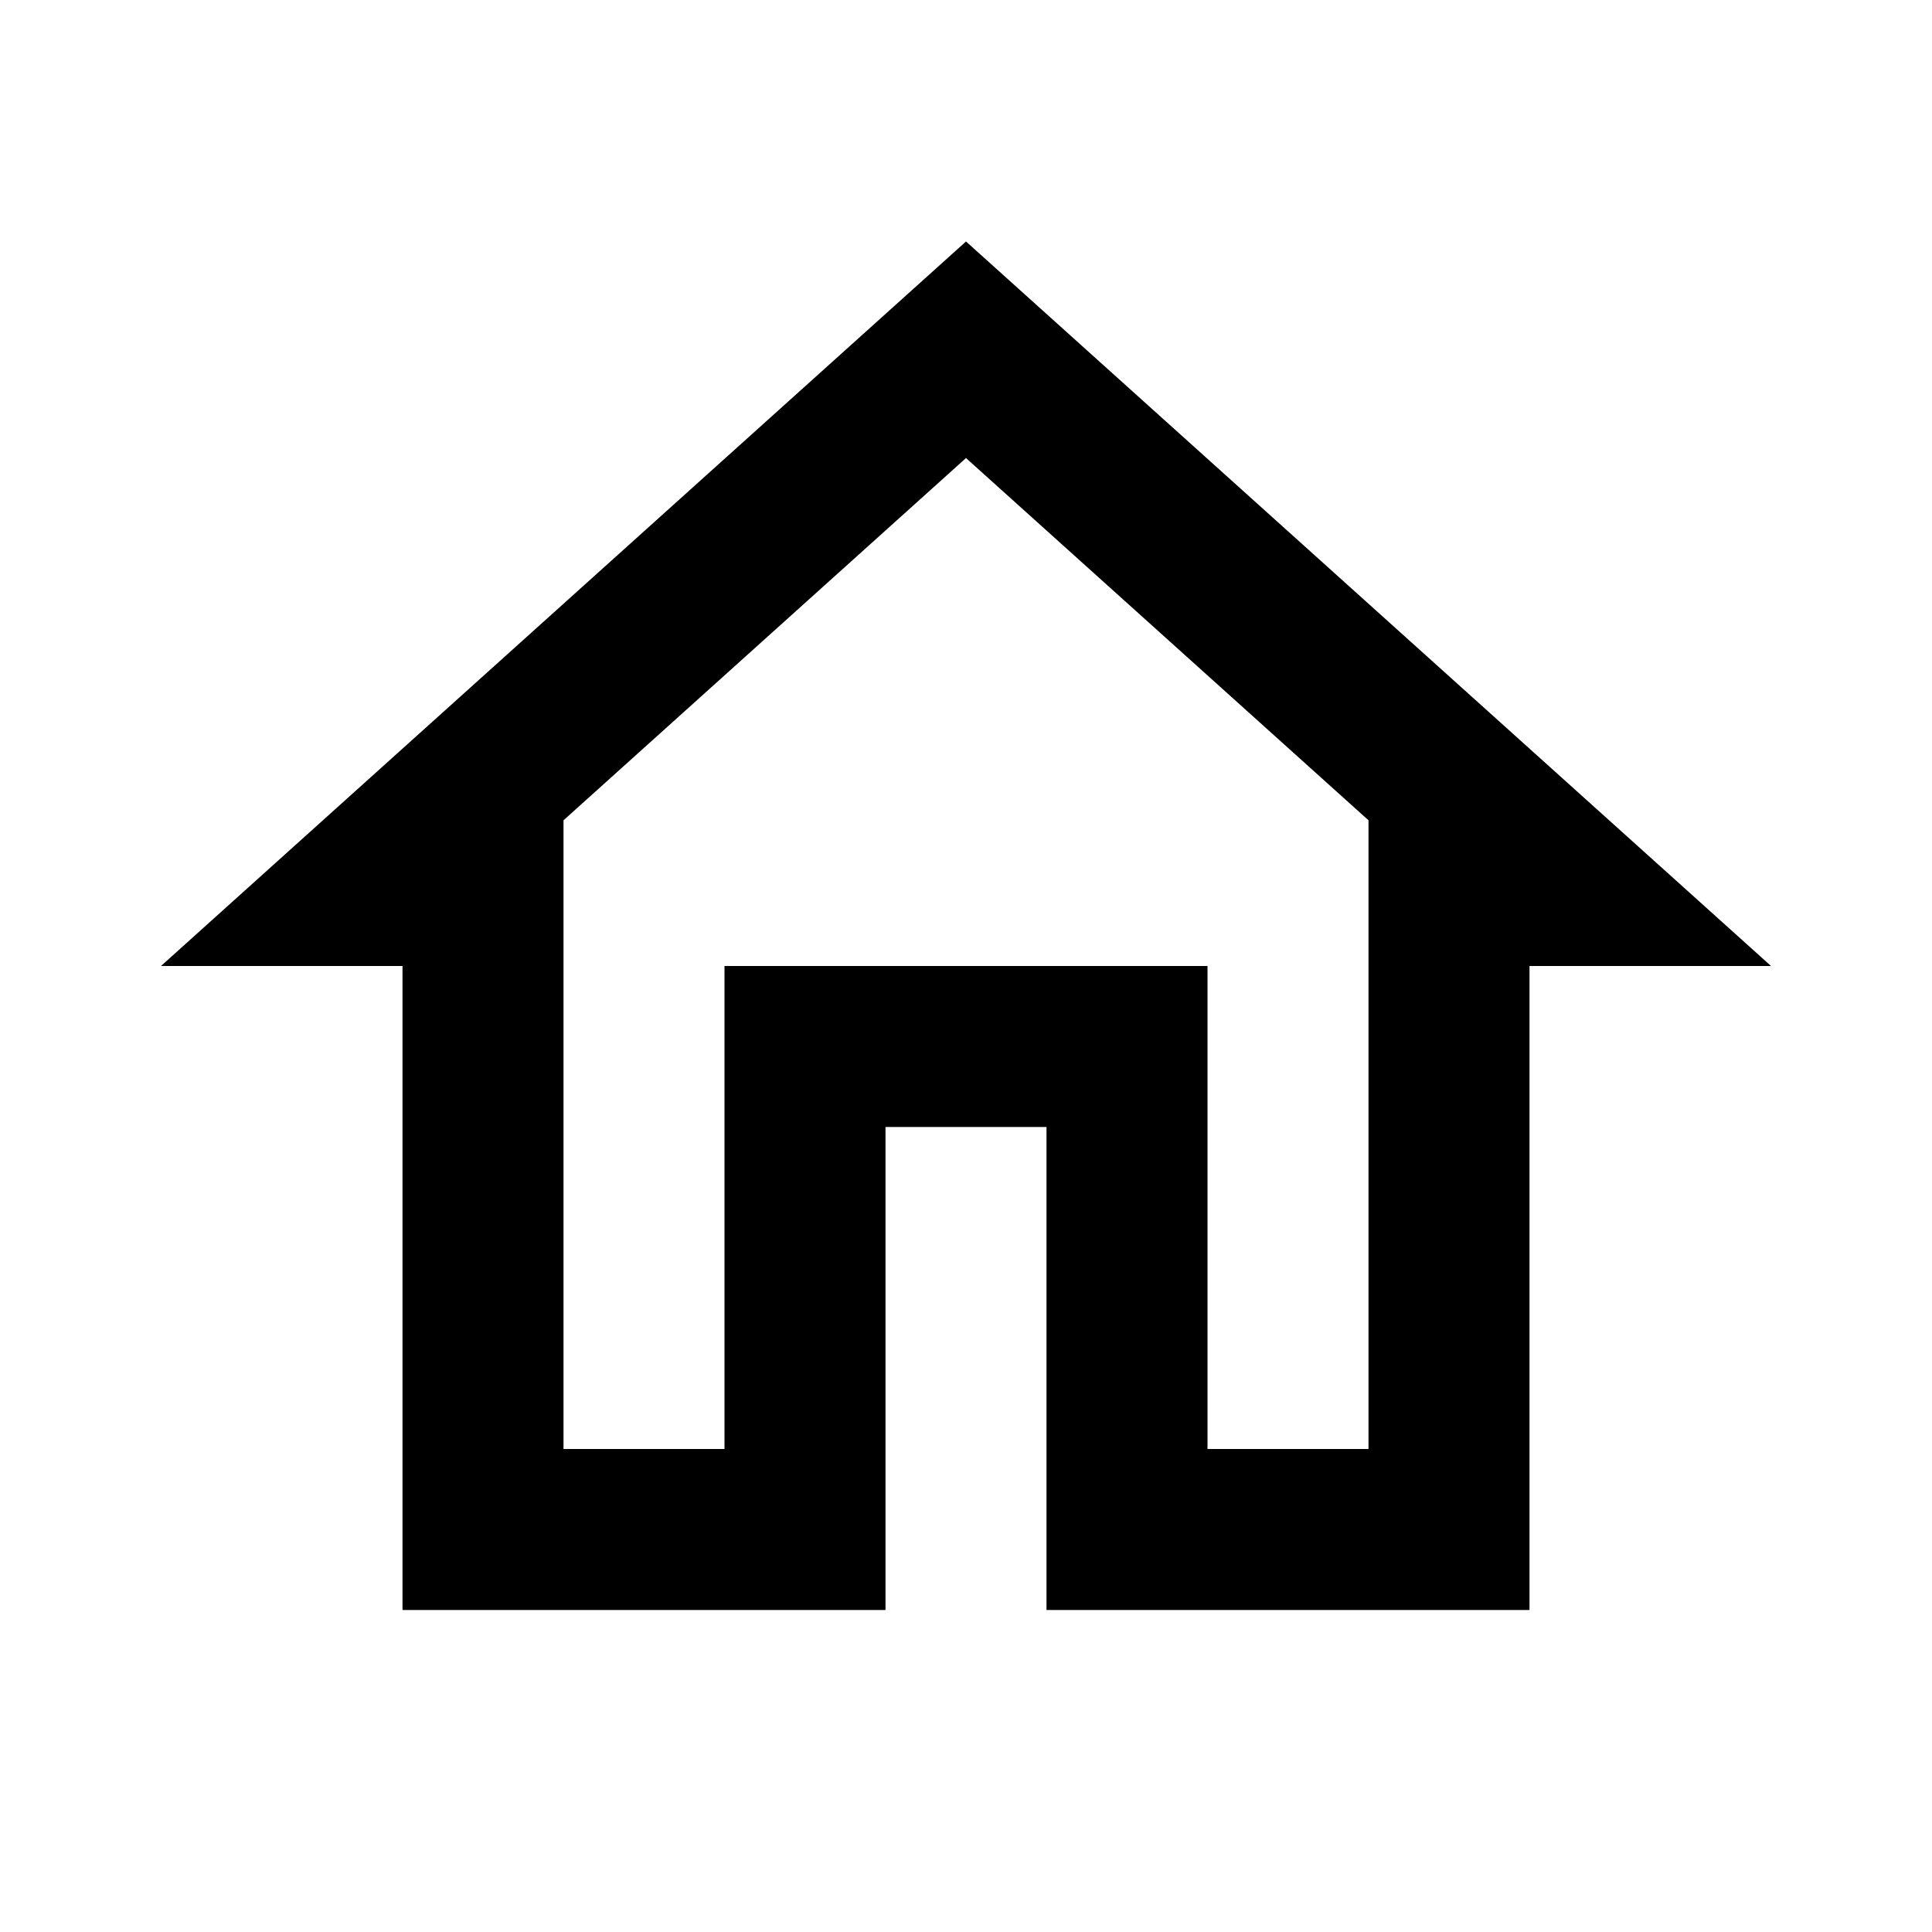
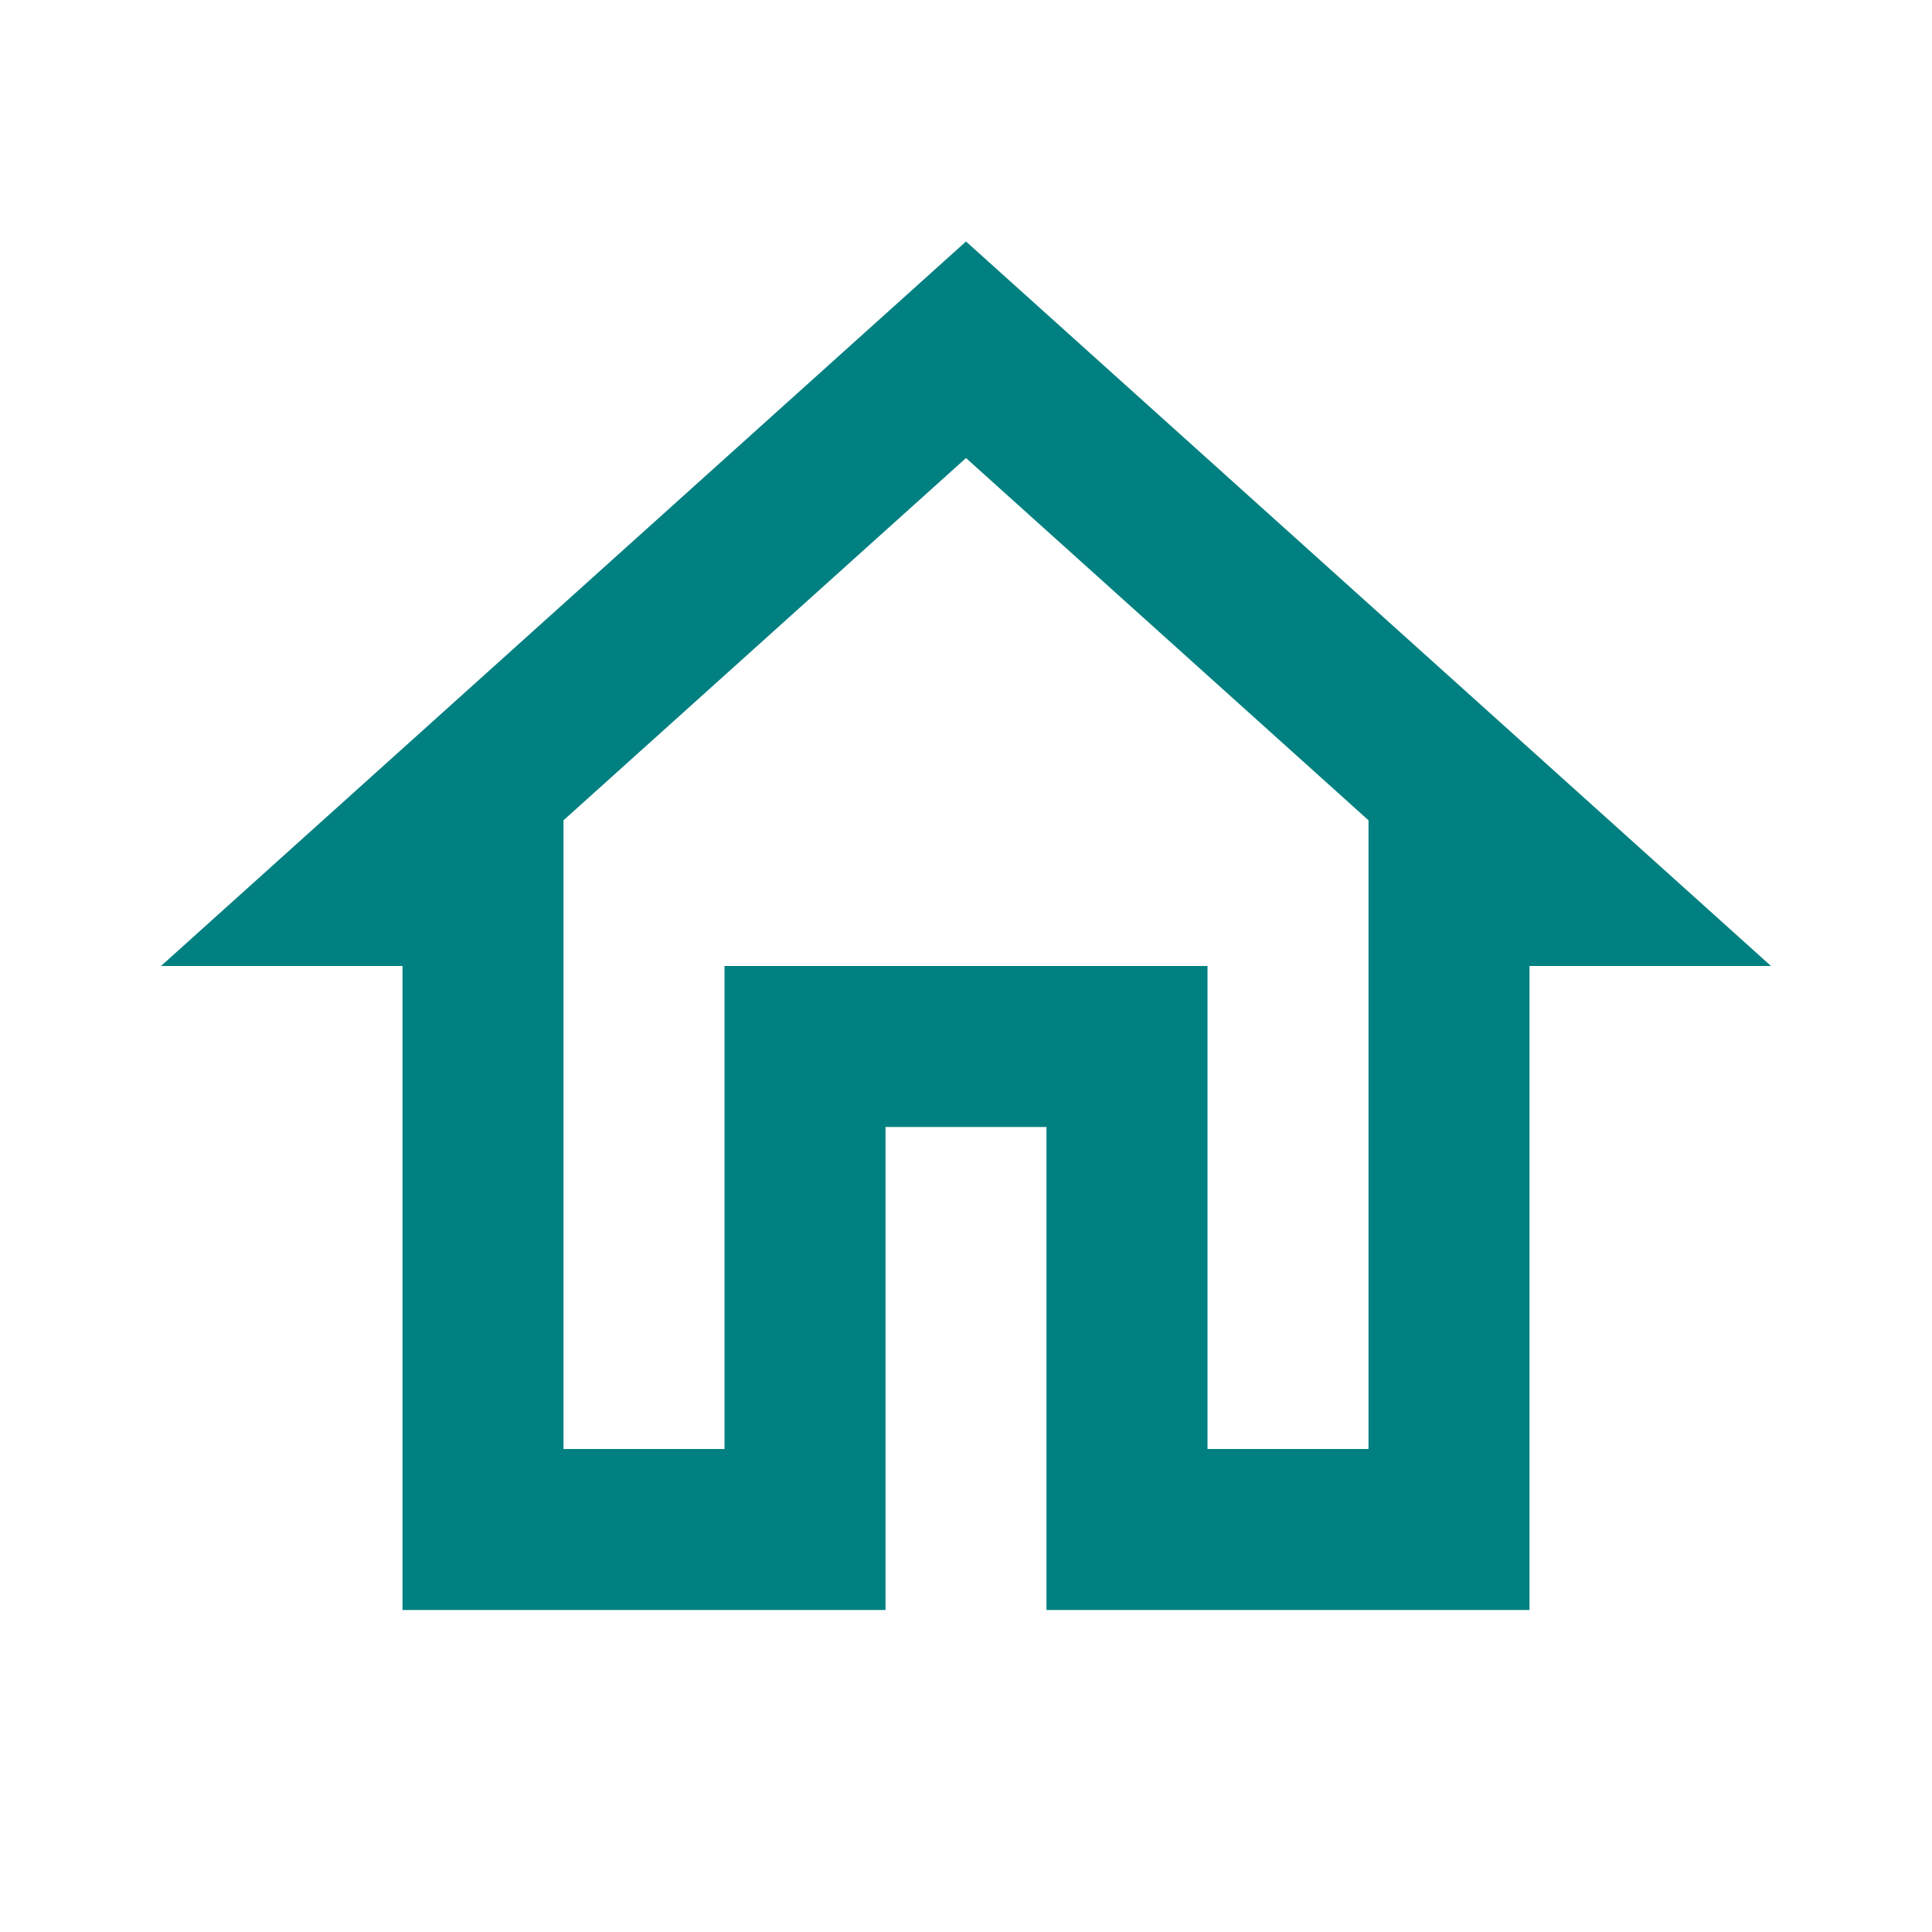
- <svg xmlns="http://www.w3.org/2000/svg" viewBox="0 0 24 24" fill="black" width="18px" height="18px">
+ <svg xmlns="http://www.w3.org/2000/svg" viewBox="0 0 24 24" fill="teal" width="18px" height="18px">
  <path d="M0 0h24v24H0V0z" fill="none" />
  <path d="M12 5.69l5 4.5V18h-2v-6H9v6H7v-7.81l5-4.5M12 3L2 12h3v8h6v-6h2v6h6v-8h3L12 3z" />
</svg>
